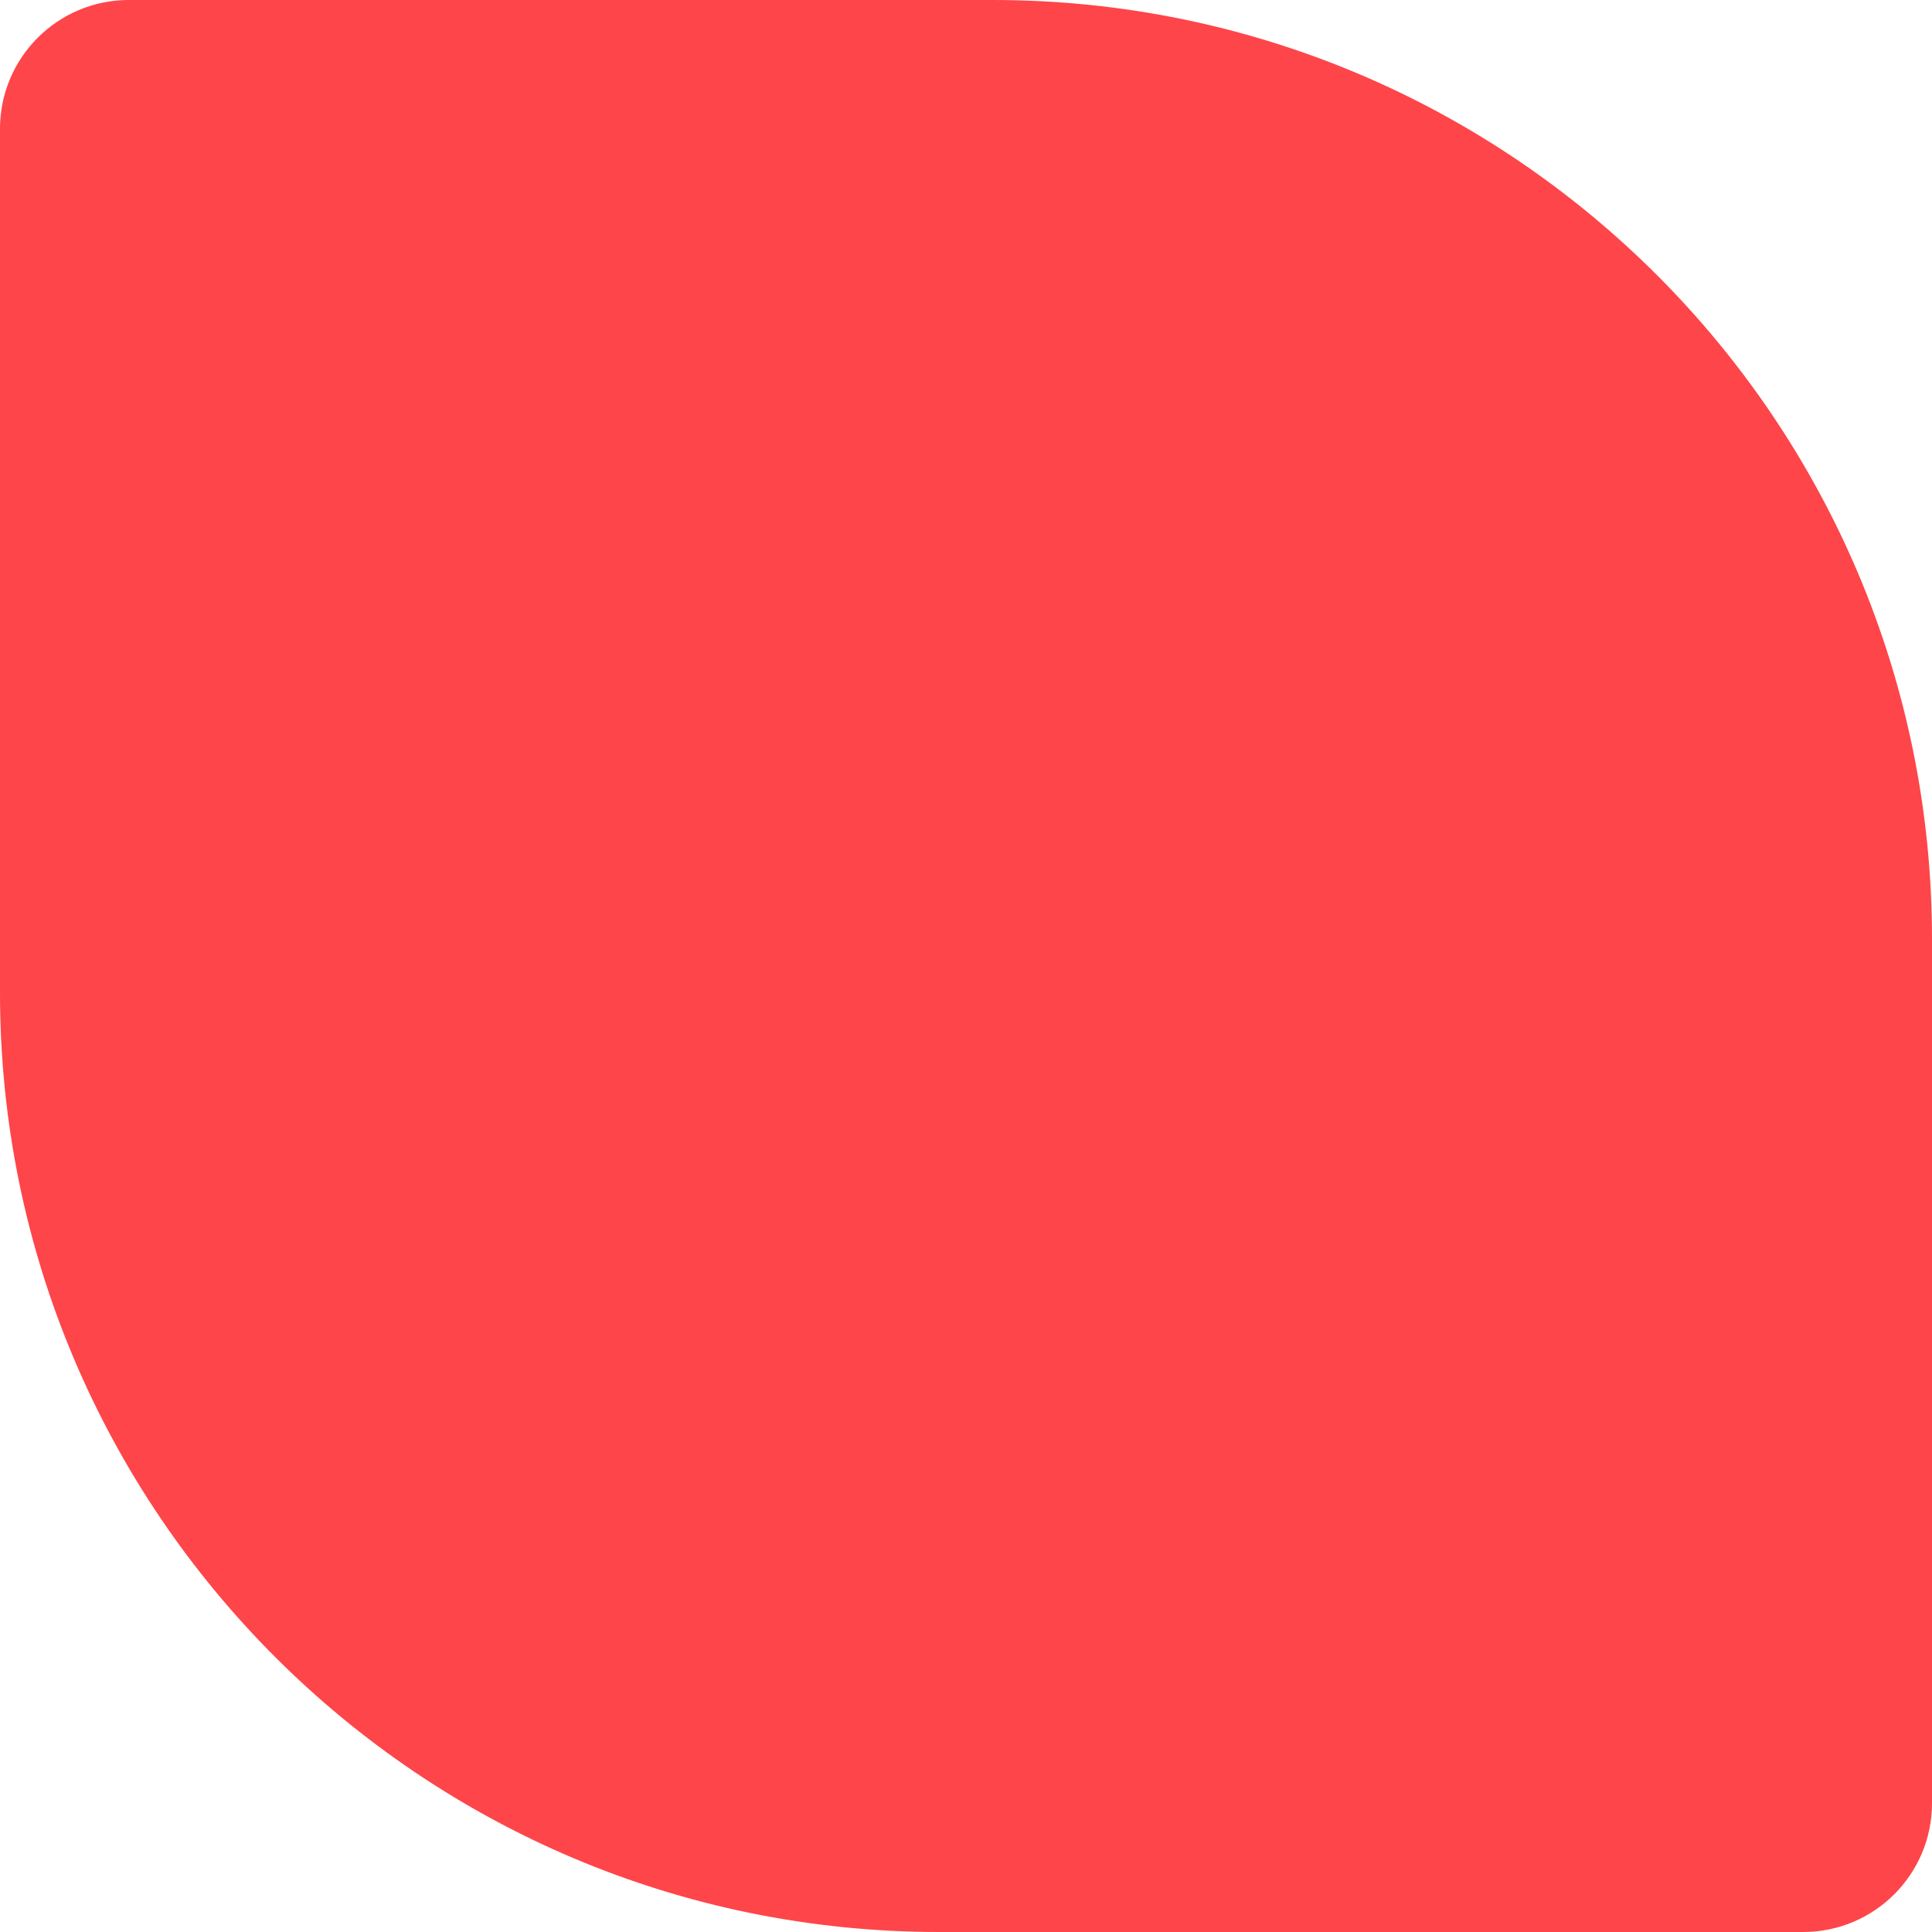
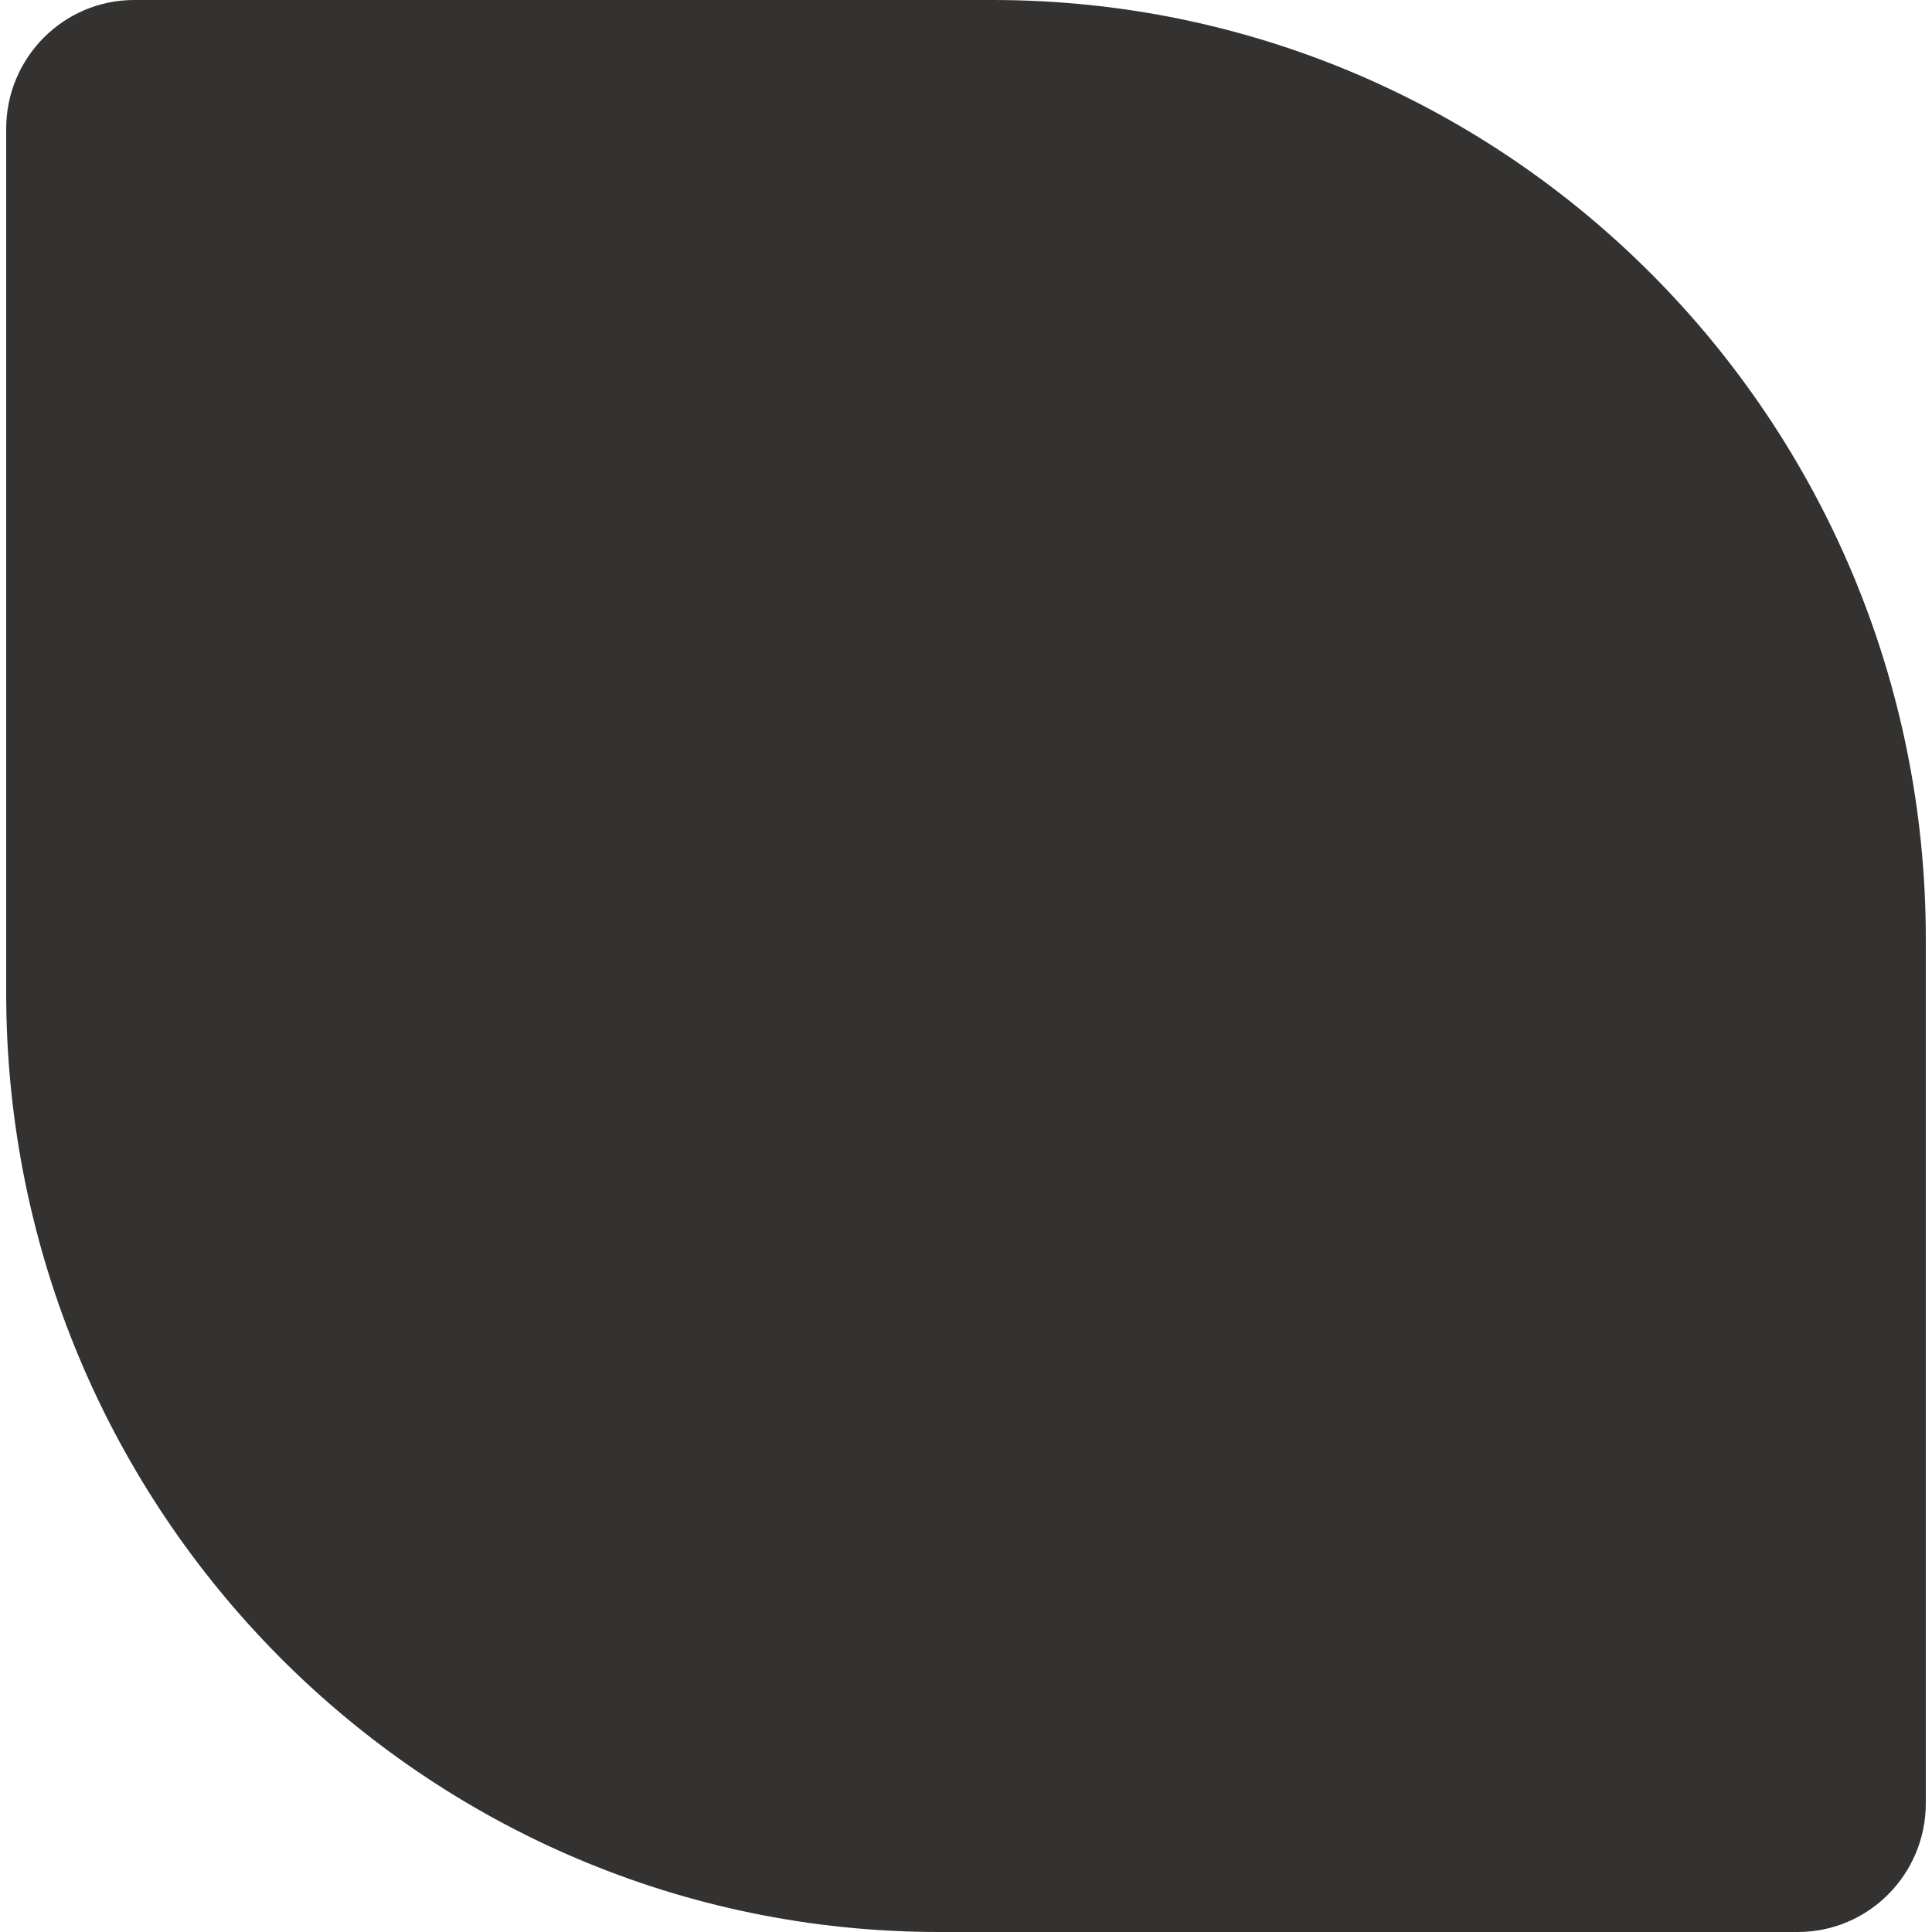
- <svg xmlns="http://www.w3.org/2000/svg" width="40" height="40" viewBox="0 0 40 40" fill="none">
-   <path d="M0 2.667C0 1.194 1.194 0 2.667 0H20.556C31.295 0 40 8.705 40 19.444V37.333C40 38.806 38.806 40 37.333 40H19.444C8.705 40 0 31.295 0 20.556V2.667Z" fill="#FE4549" />
+ <svg xmlns="http://www.w3.org/2000/svg" width="175" height="175" viewBox="0 0 175 175" fill="none">
+   <path d="M.56 11.668C.56 5.224 5.752 0 12.155 0h77.762c46.682 0 84.523 38.085 84.523 85.068v78.264c0 6.444-5.19 11.668-11.593 11.668H85.084C38.402 175 .56 136.915.56 89.932V11.668Z" fill="#333230" />
</svg>
